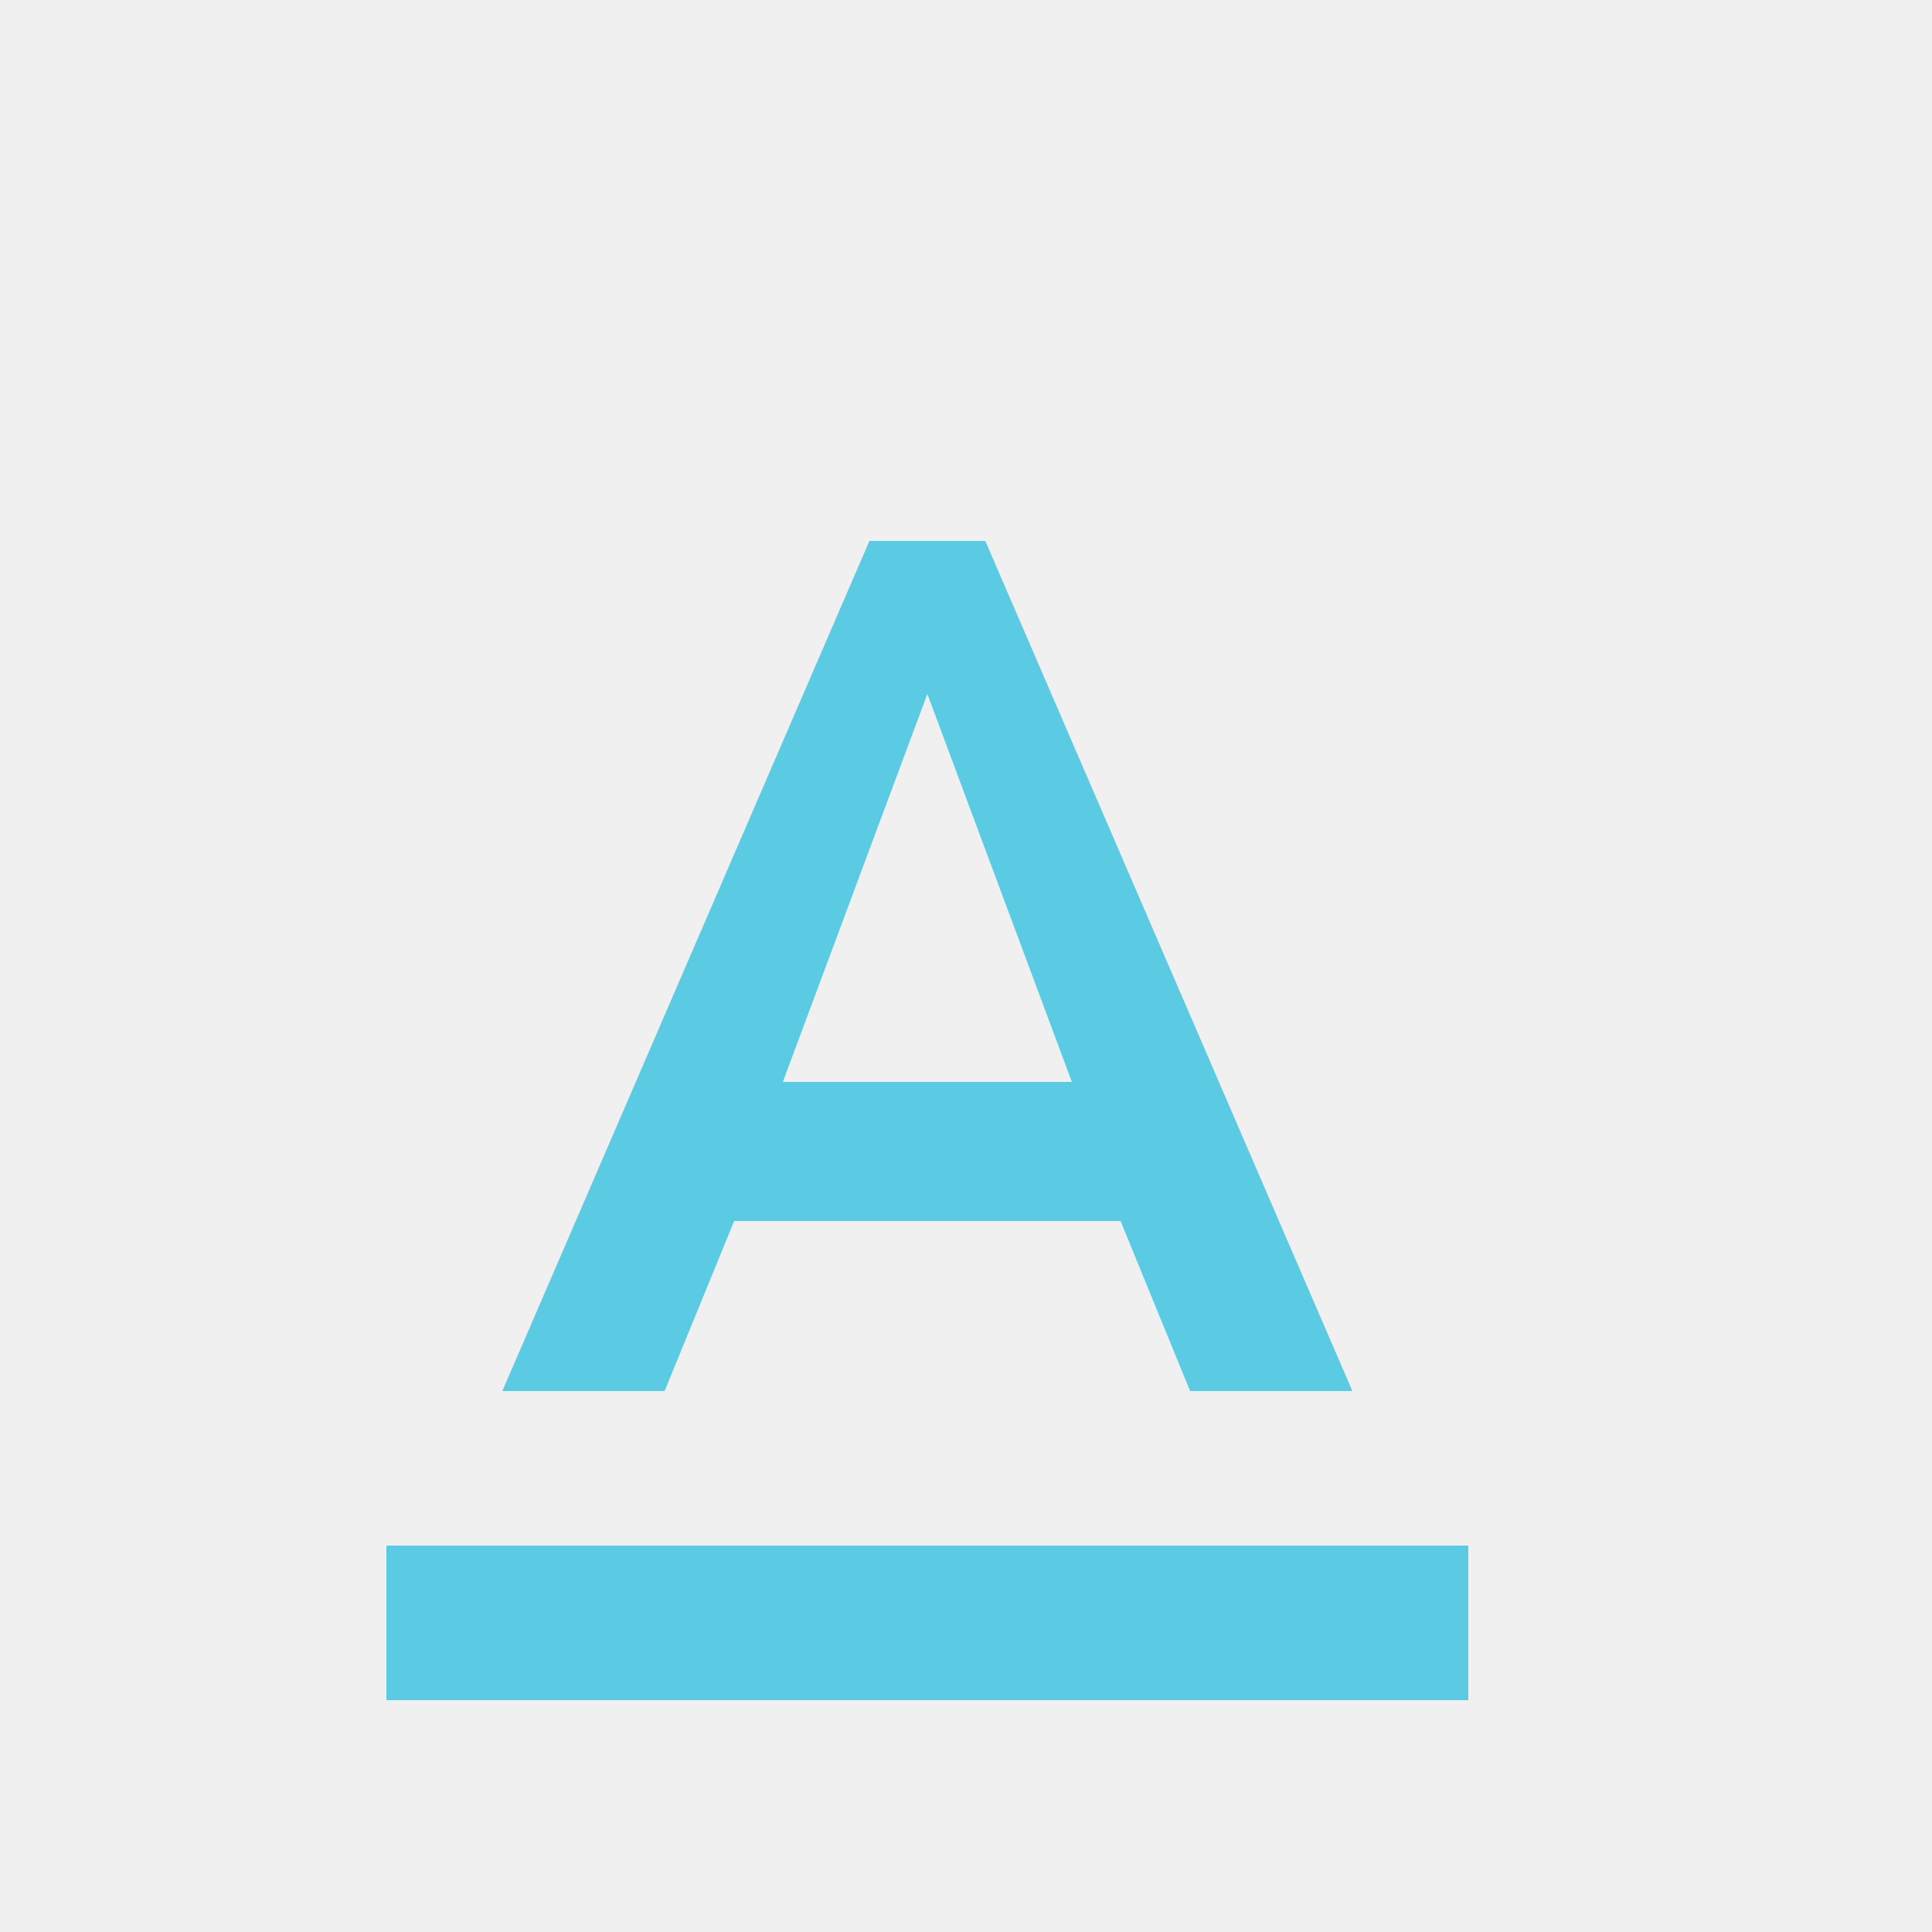
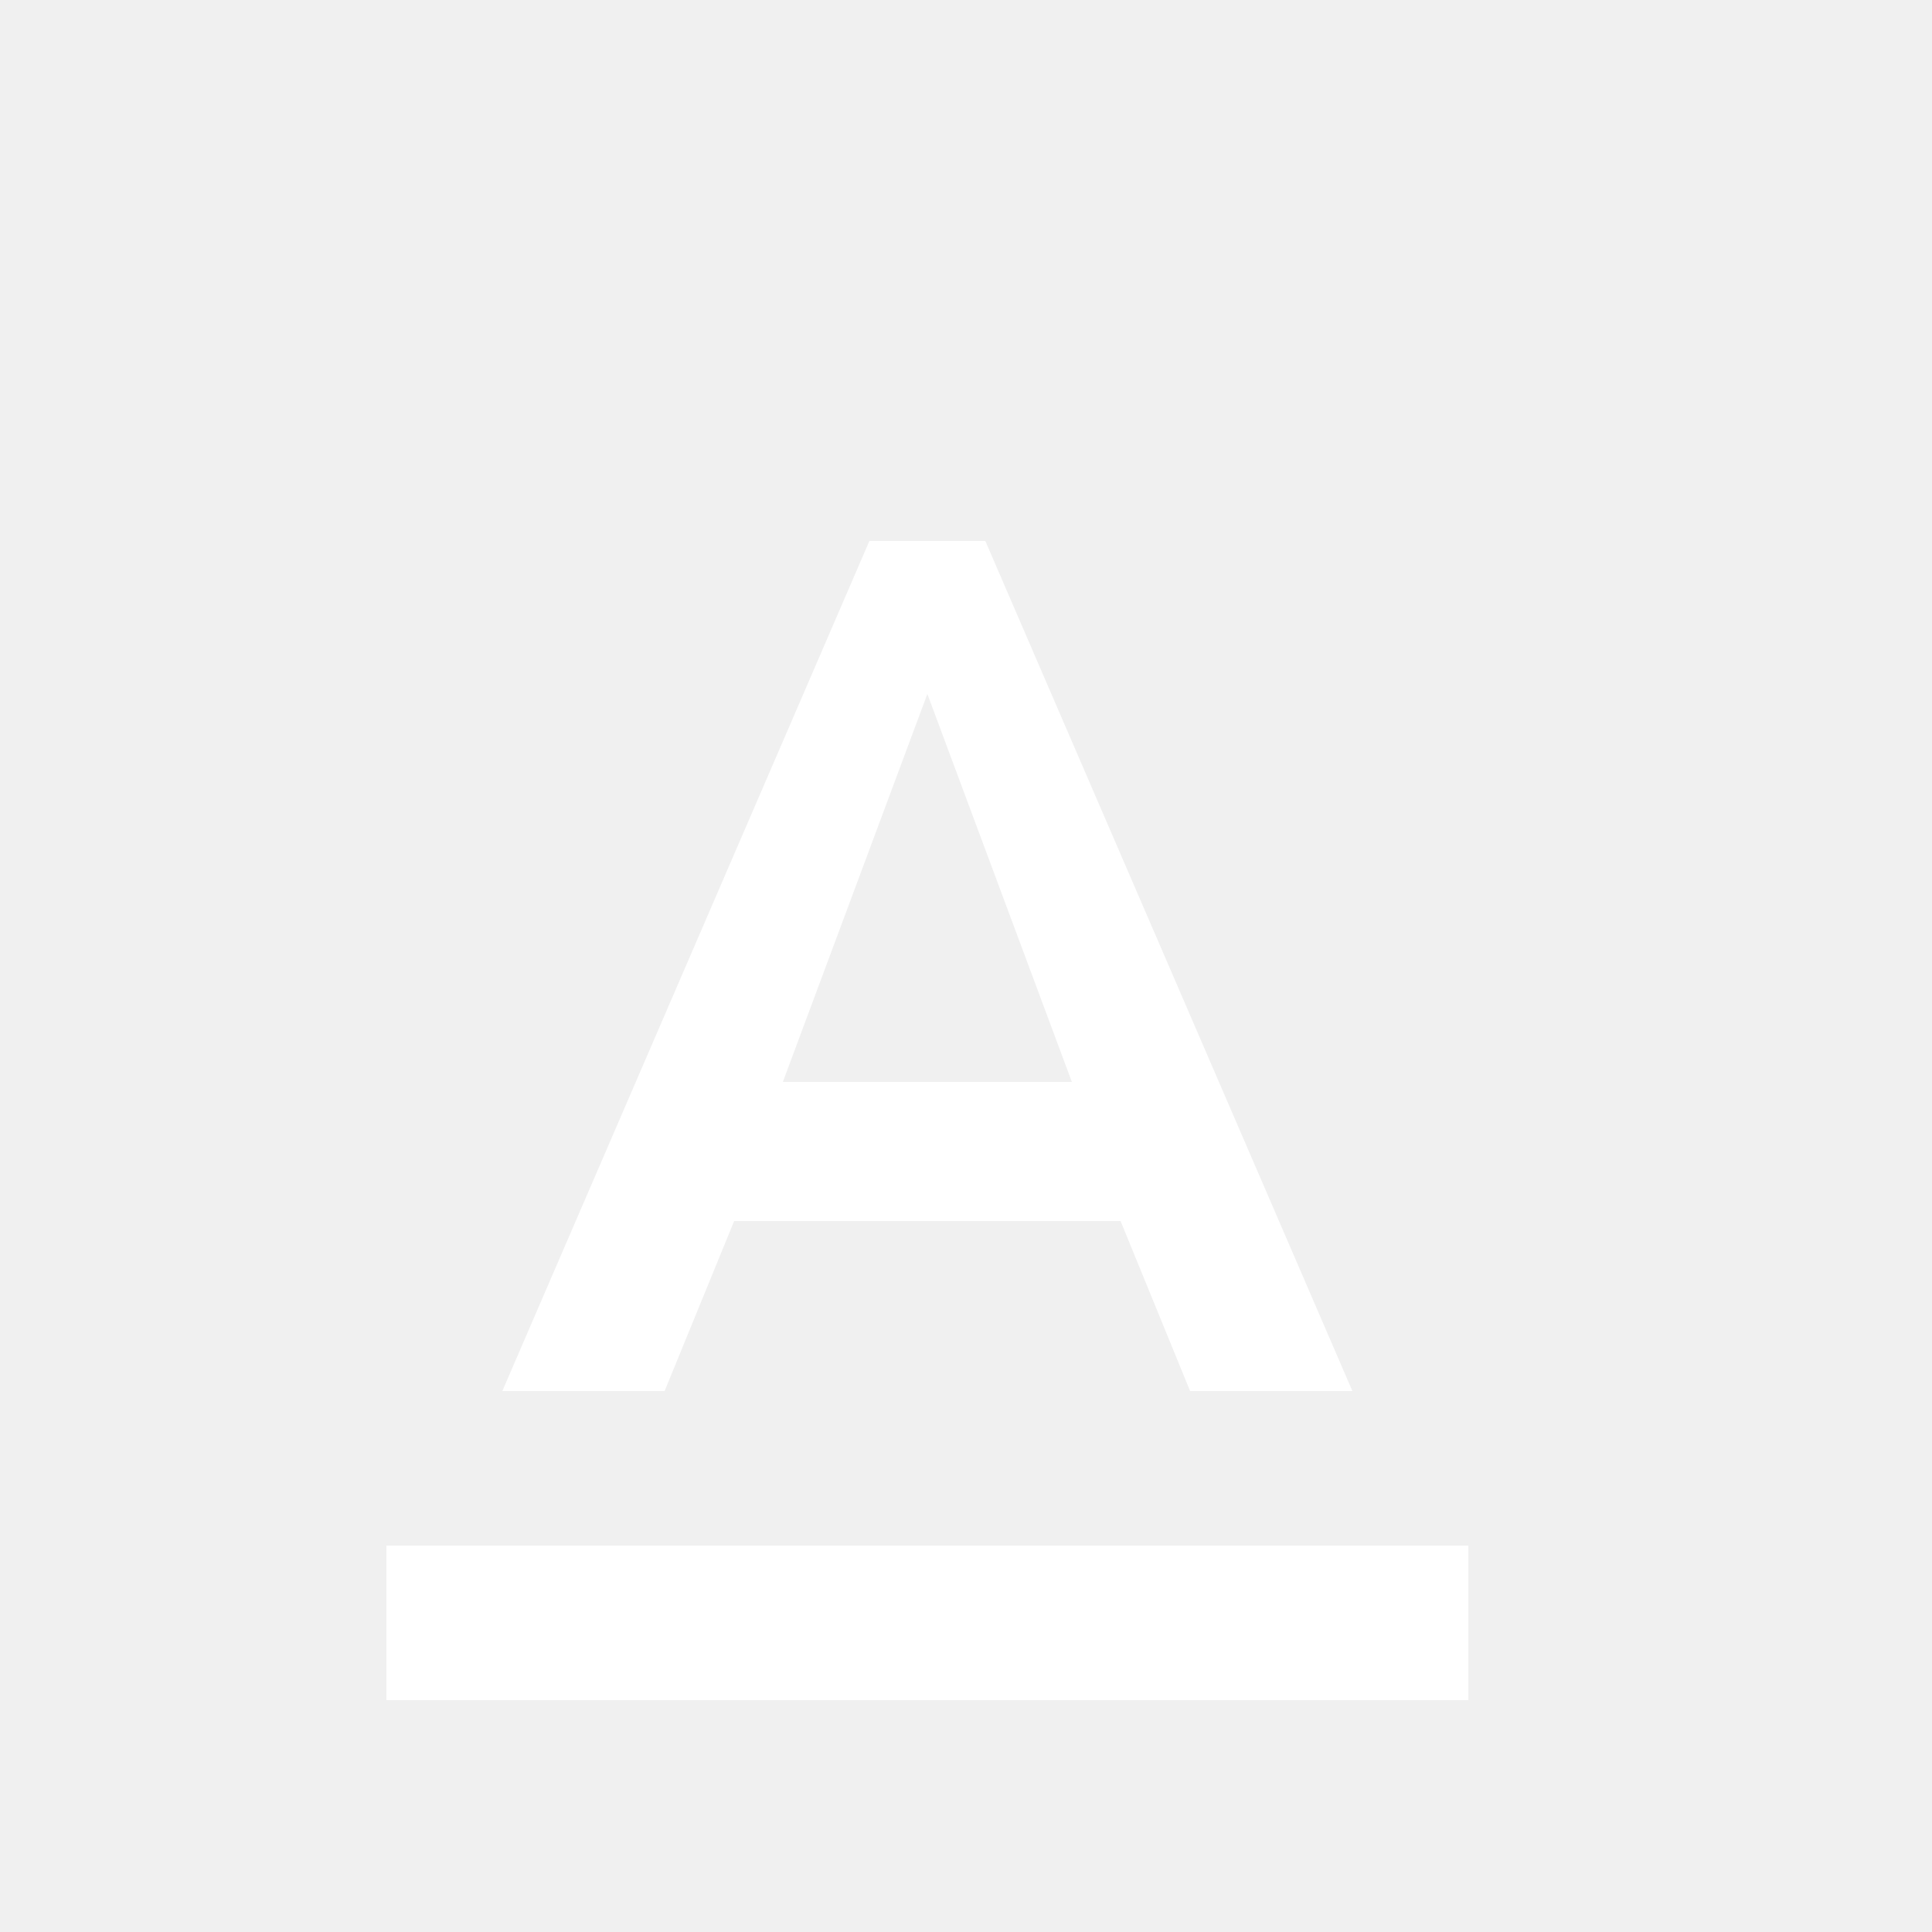
<svg xmlns="http://www.w3.org/2000/svg" width="25px" height="25px" viewBox="0 0 25 25" version="1.1">
  <defs />
  <g id="Symbols" stroke="none" stroke-width="1" fill="none" fill-rule="evenodd">
    <g id="Desktop---Header" transform="translate(-917, -80)">
-       <g id="Accessiblity" transform="translate(922, 81)" fill="#5BCBE3">
+       <g id="Accessiblity" transform="translate(922, 81)" fill="#FFFFFF">
        <path d="M0,19 L0,21 L14,21 L14,19 L0,19 L0,19 Z M4.5,14.8 L9.5,14.8 L10.4,17 L12.5,17 L7.75,6 L6.25,6 L1.5,17 L3.6,17 L4.5,14.8 L4.5,14.8 Z M7,7.98 L8.87,13 L5.13,13 L7,7.98 L7,7.98 Z" id="Shape" />
      </g>
    </g>
  </g>
</svg>
